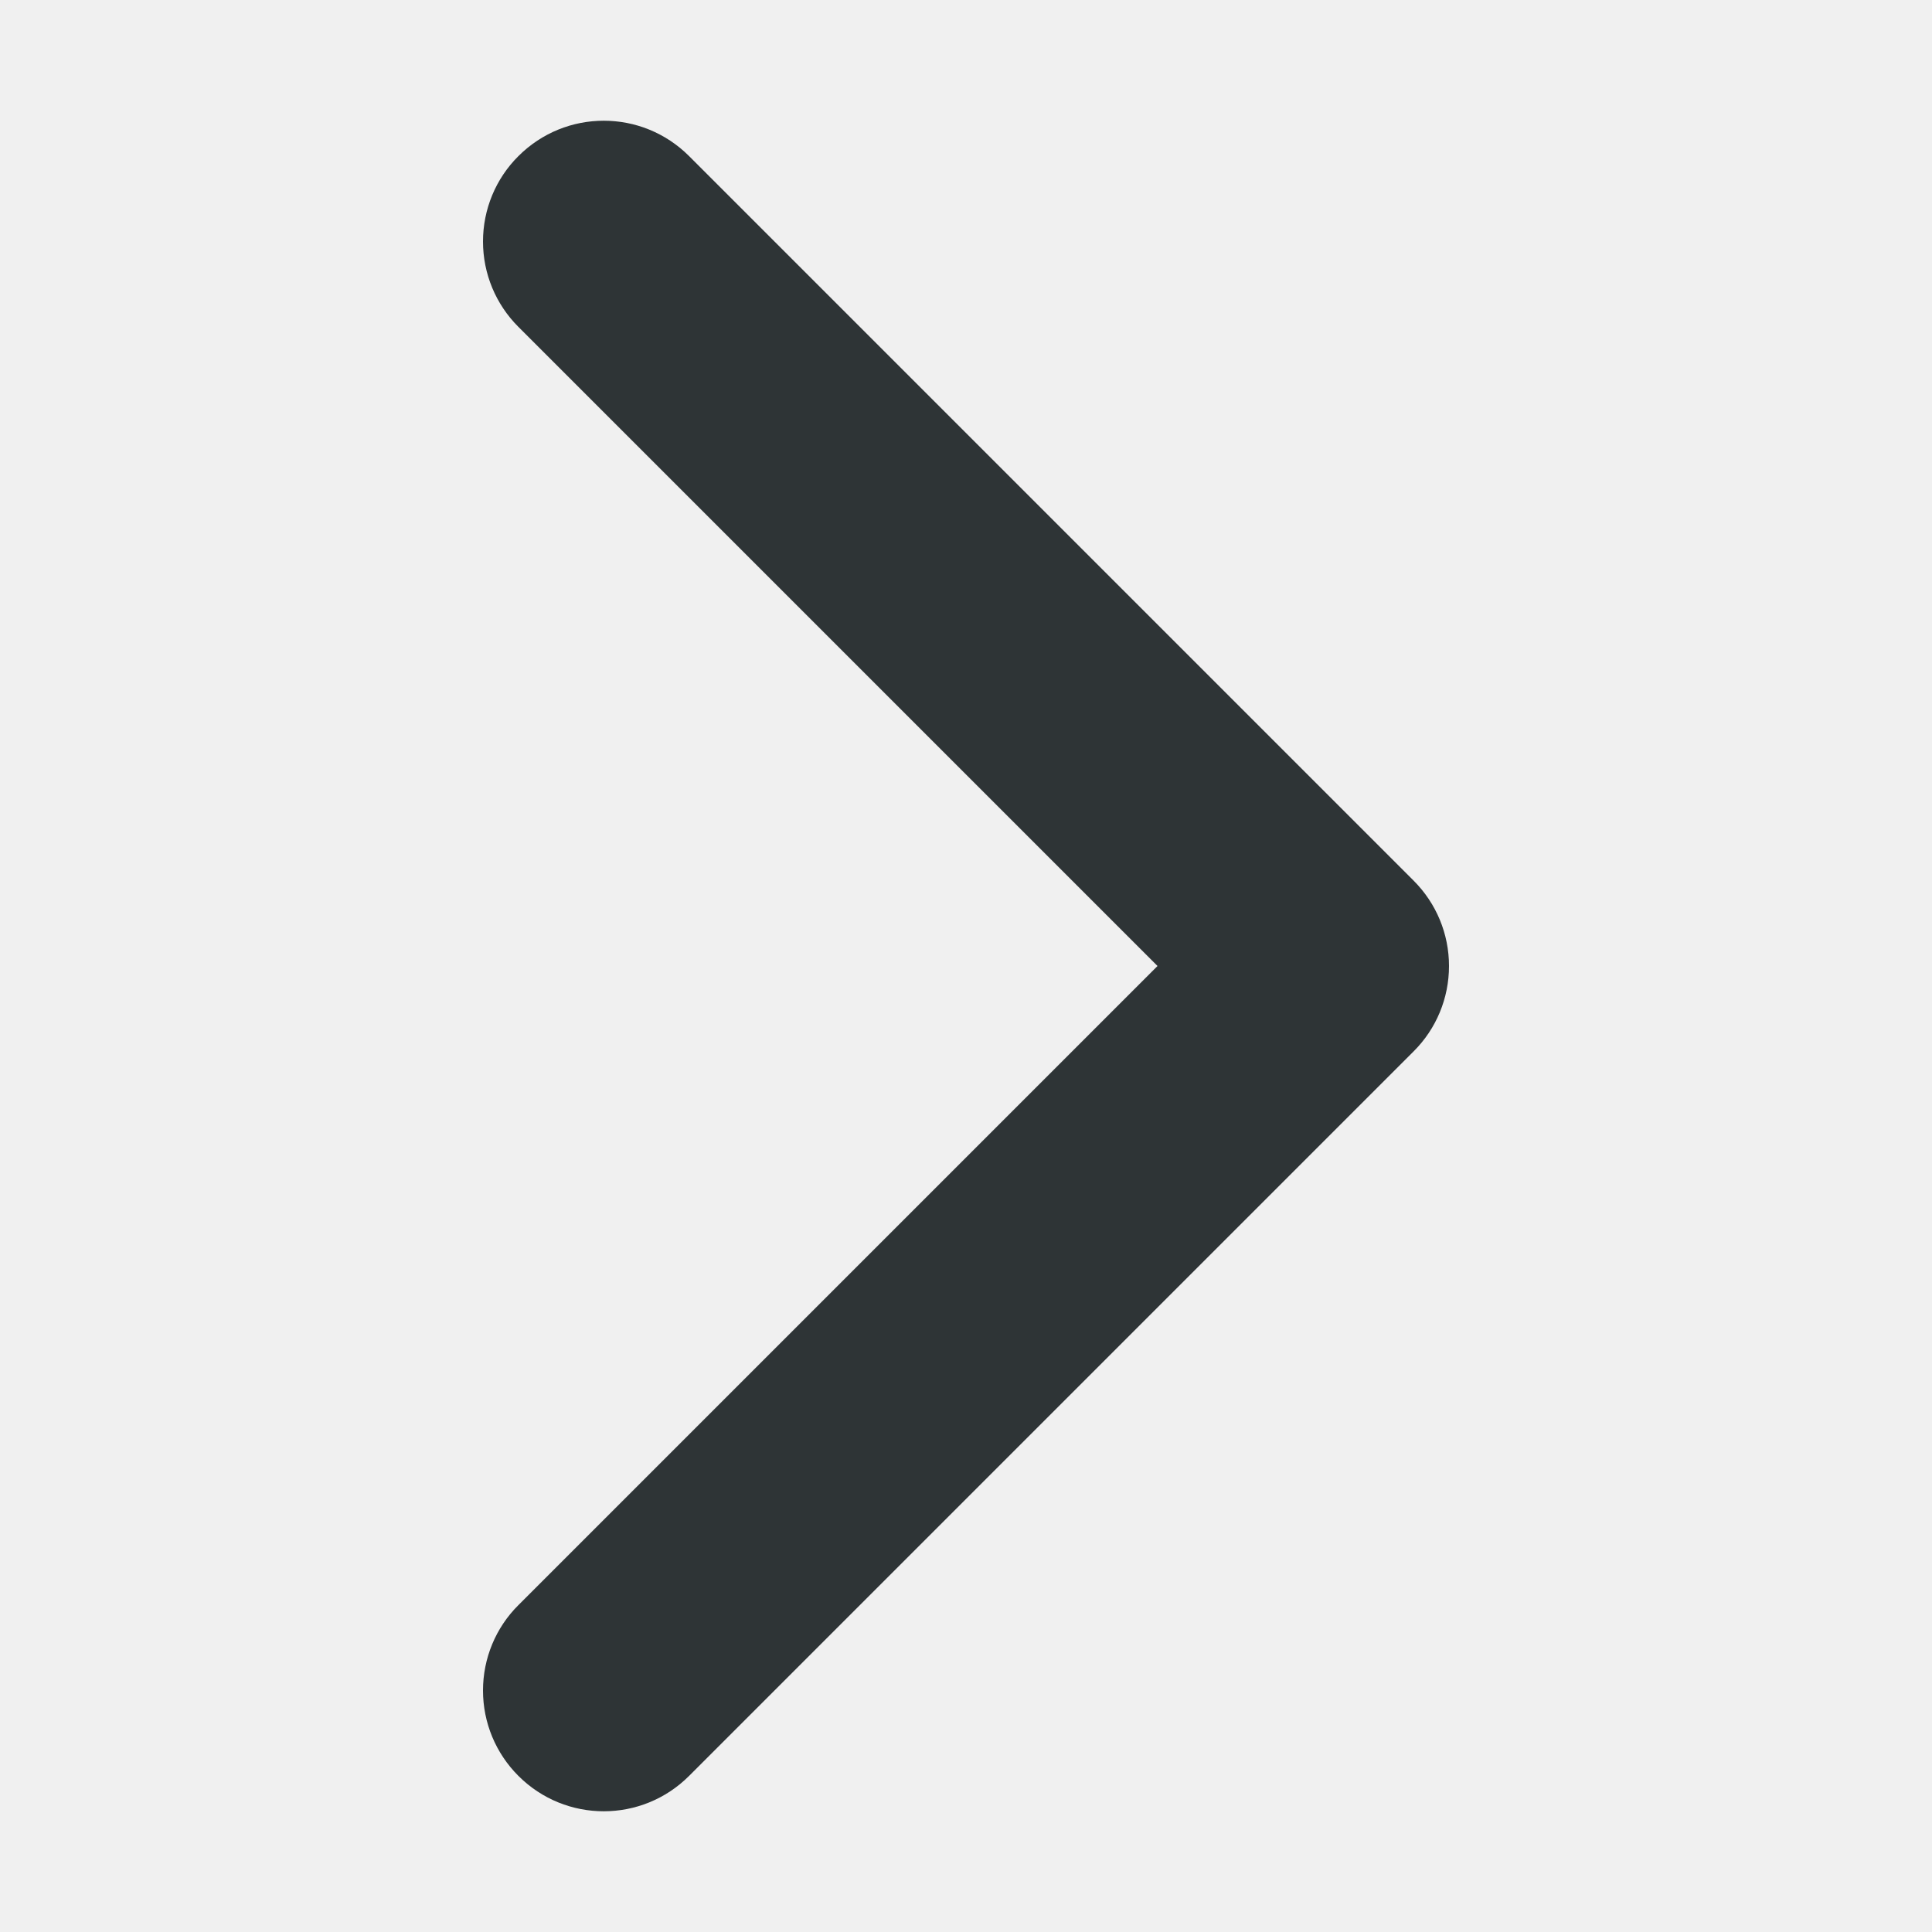
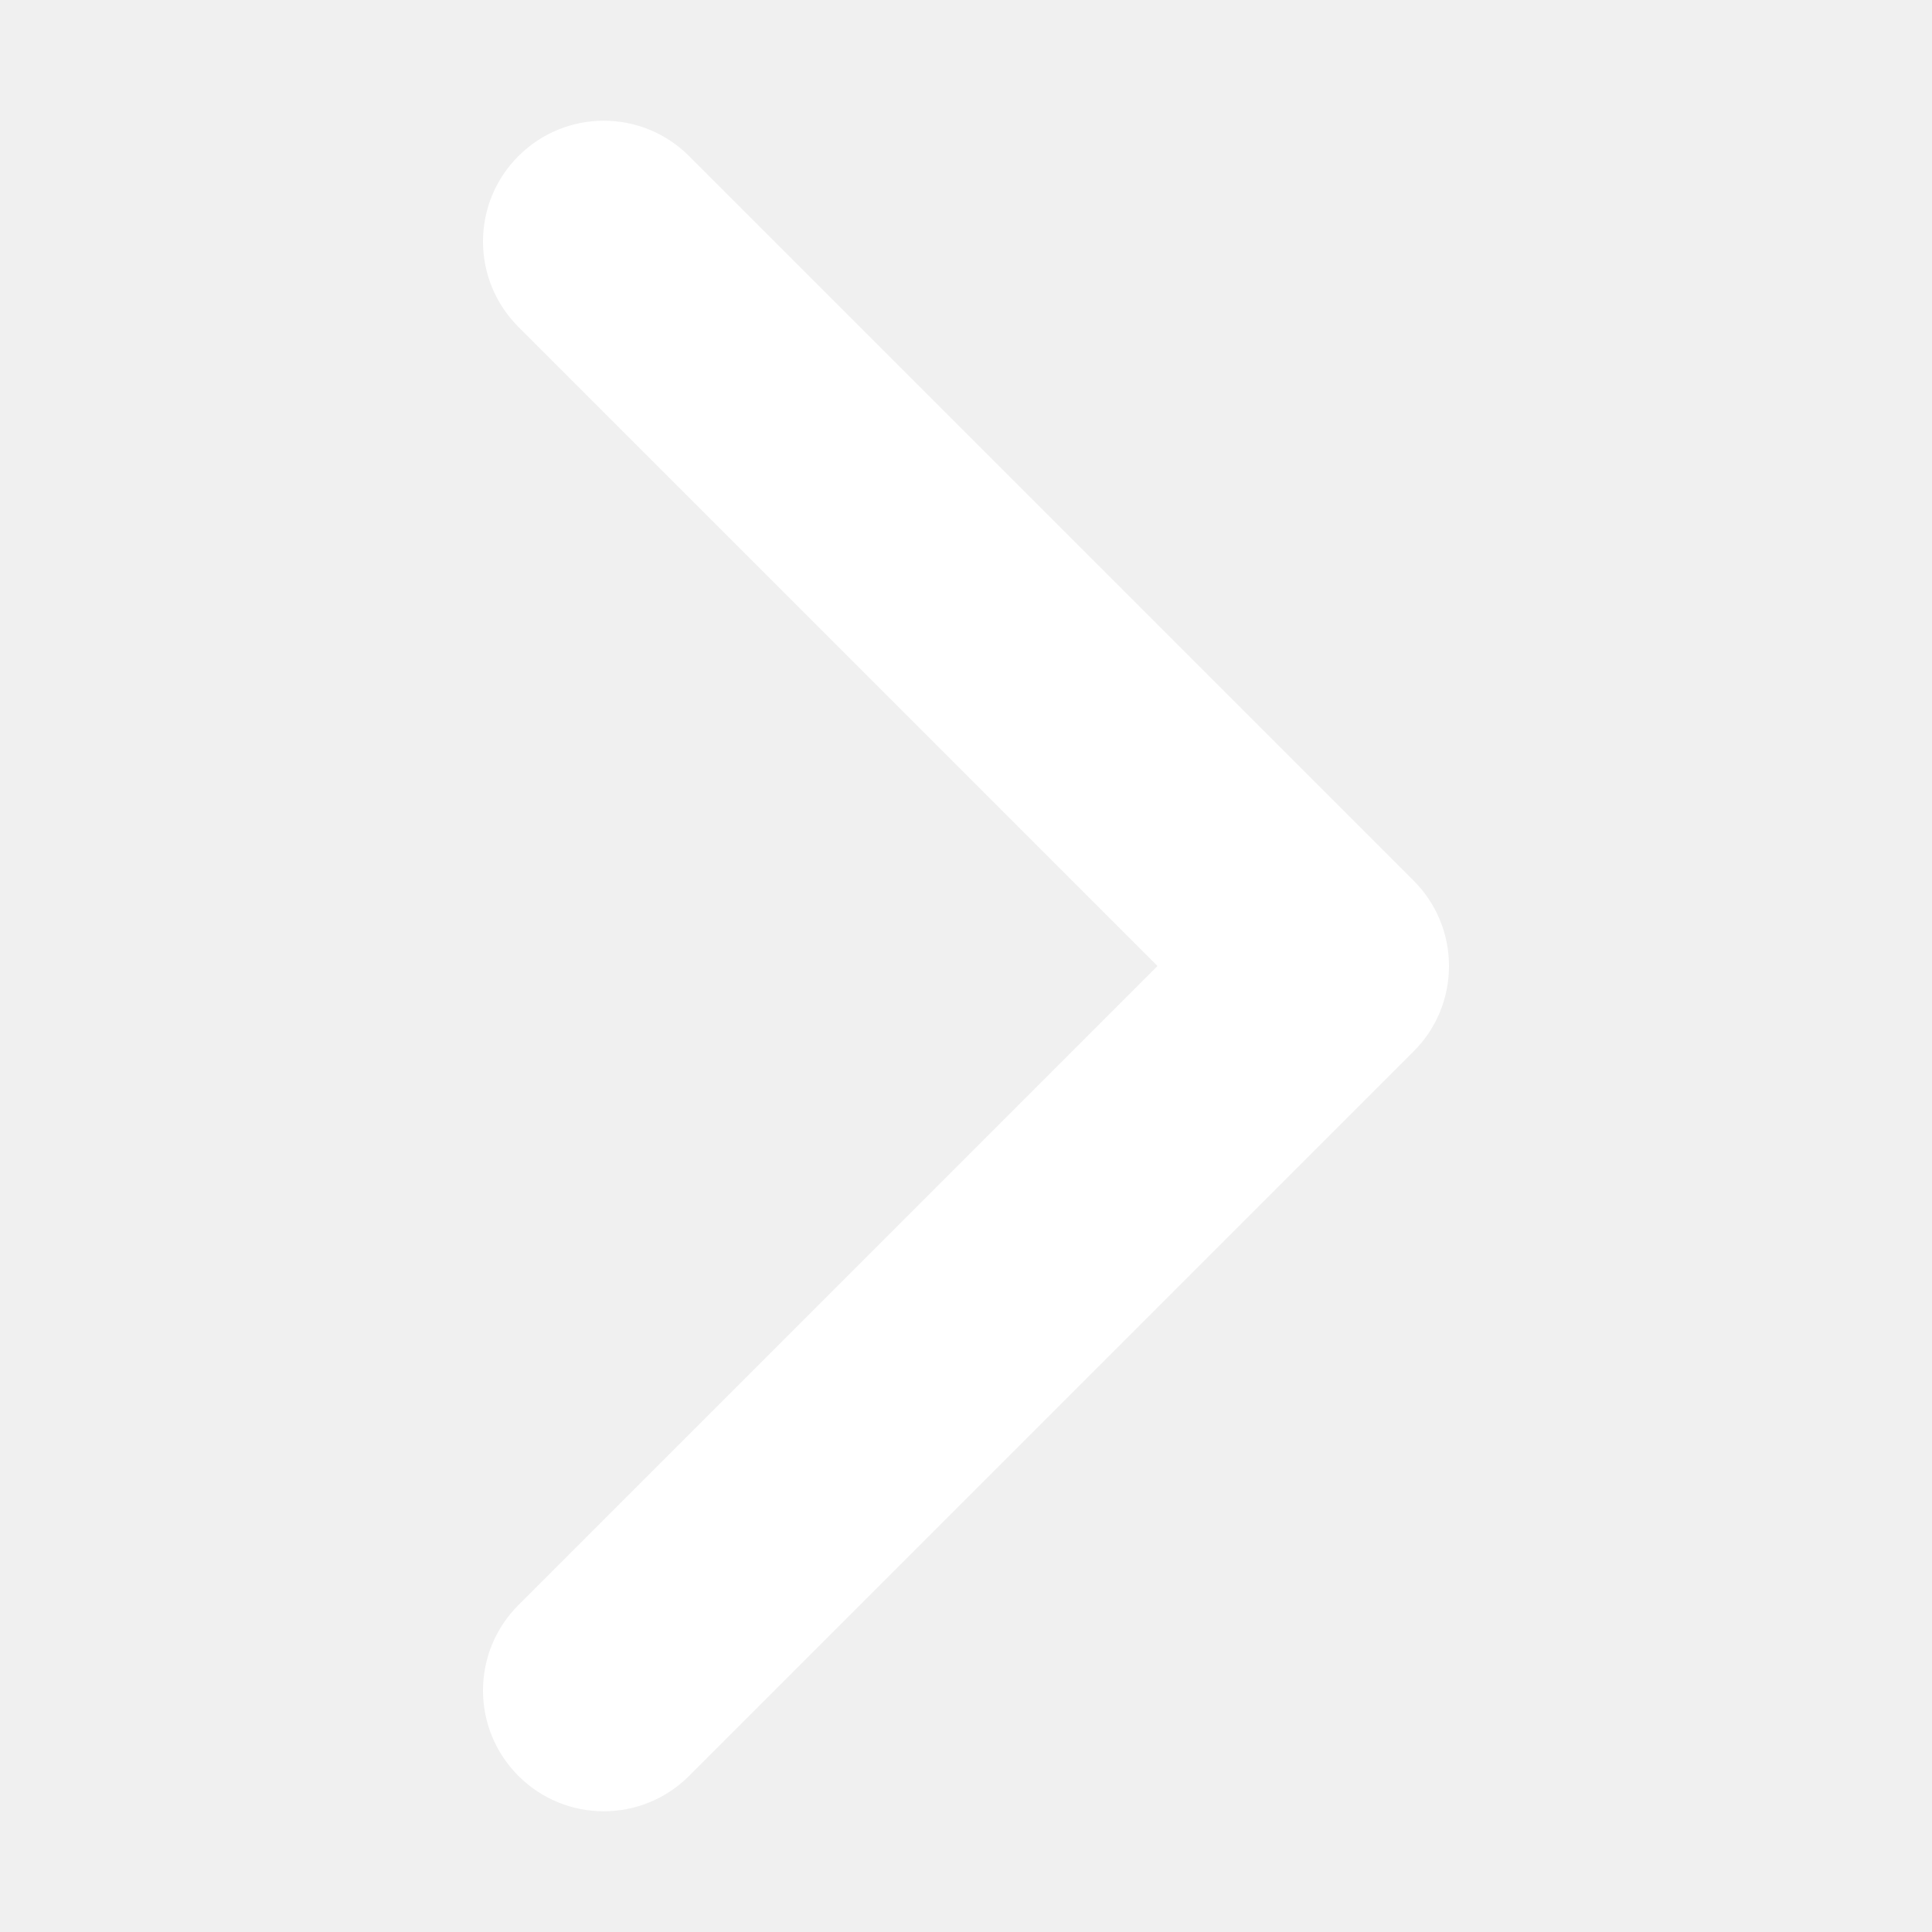
- <svg xmlns="http://www.w3.org/2000/svg" viewBox="0 0 16 16" fill="#000000">
+ <svg xmlns="http://www.w3.org/2000/svg" viewBox="0 0 16 16" fill="#ffffff">
  <g id="SVGRepo_bgCarrier" stroke-width="0" />
  <g id="SVGRepo_tracerCarrier" stroke-linecap="round" stroke-linejoin="round" />
  <g id="SVGRepo_iconCarrier">
-     <path d="m 4 2 c 0 -0.266 0.105 -0.52 0.293 -0.707 c 0.391 -0.391 1.023 -0.391 1.414 0 l 6 6 c 0.188 0.188 0.293 0.441 0.293 0.707 s -0.105 0.52 -0.293 0.707 l -6 6 c -0.391 0.391 -1.023 0.391 -1.414 0 c -0.188 -0.188 -0.293 -0.441 -0.293 -0.707 s 0.105 -0.52 0.293 -0.707 l 5.293 -5.293 l -5.293 -5.293 c -0.188 -0.188 -0.293 -0.441 -0.293 -0.707 z m 0 0" fill="#2e3436" />
+     <path d="m 4 2 c 0 -0.266 0.105 -0.52 0.293 -0.707 c 0.391 -0.391 1.023 -0.391 1.414 0 l 6 6 c 0.188 0.188 0.293 0.441 0.293 0.707 s -0.105 0.52 -0.293 0.707 l -6 6 c -0.391 0.391 -1.023 0.391 -1.414 0 c -0.188 -0.188 -0.293 -0.441 -0.293 -0.707 s 0.105 -0.52 0.293 -0.707 l 5.293 -5.293 l -5.293 -5.293 c -0.188 -0.188 -0.293 -0.441 -0.293 -0.707 z m 0 0" fill="#ffffff" />
  </g>
</svg>
